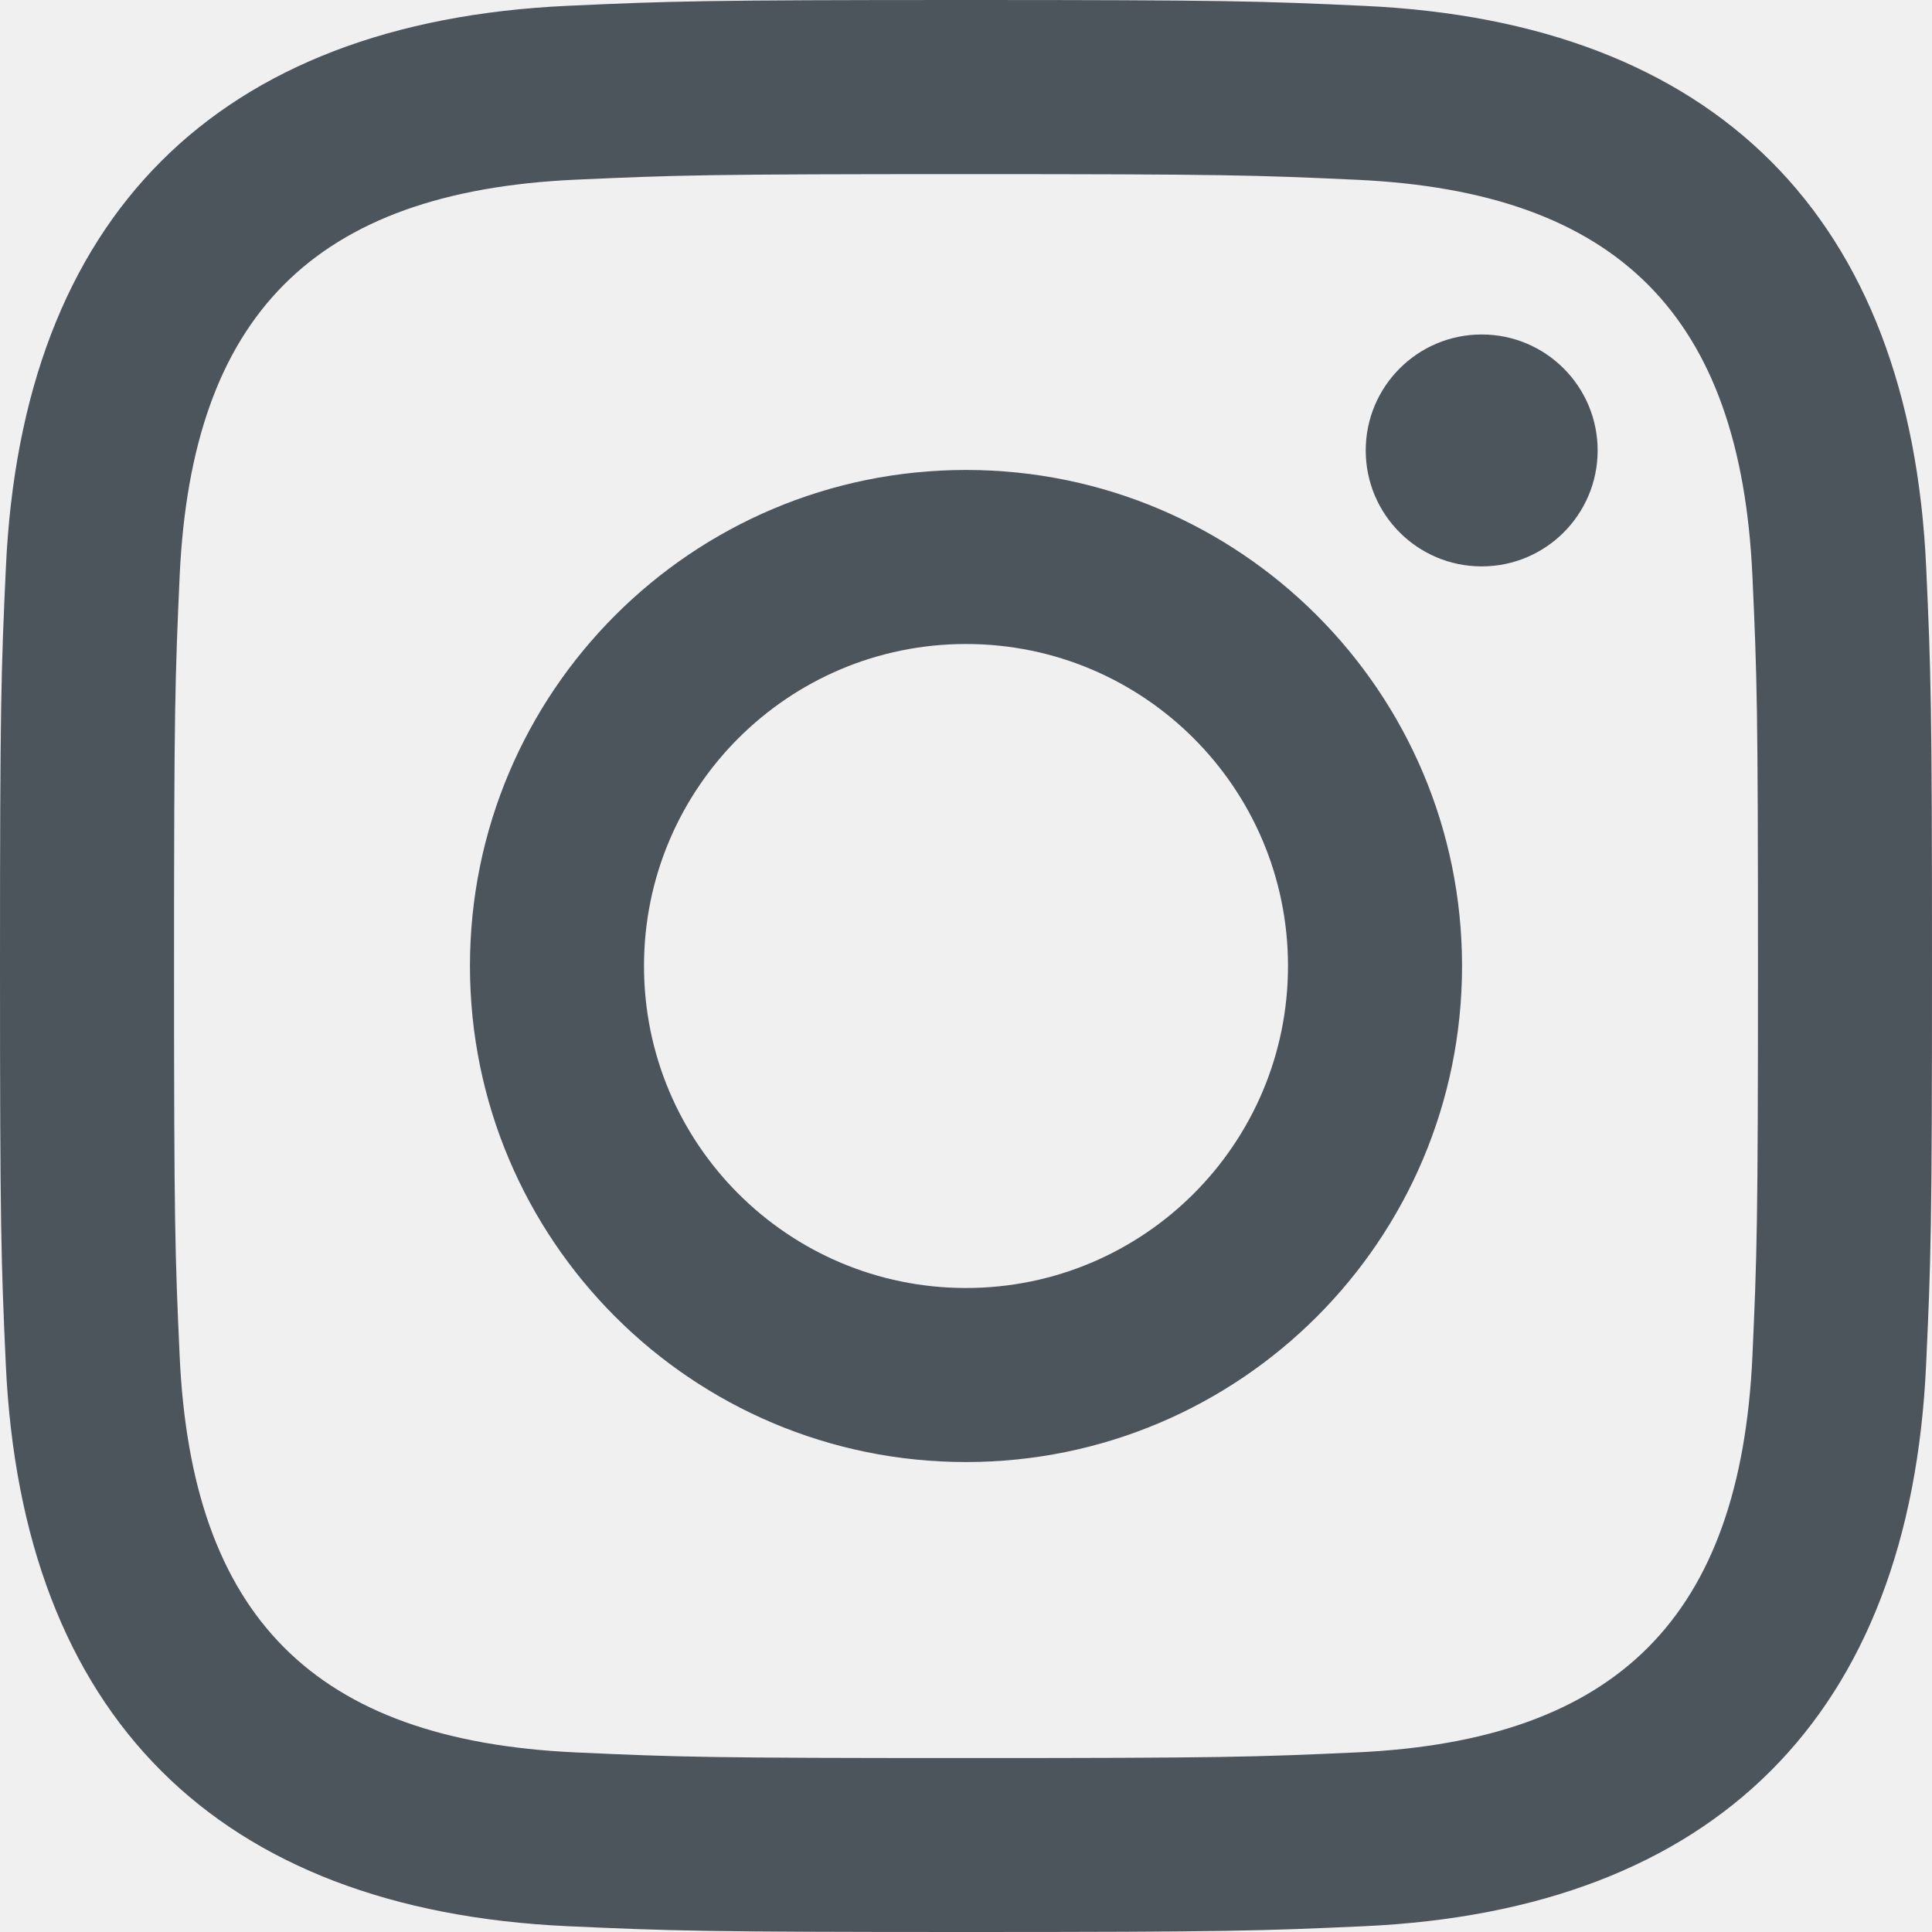
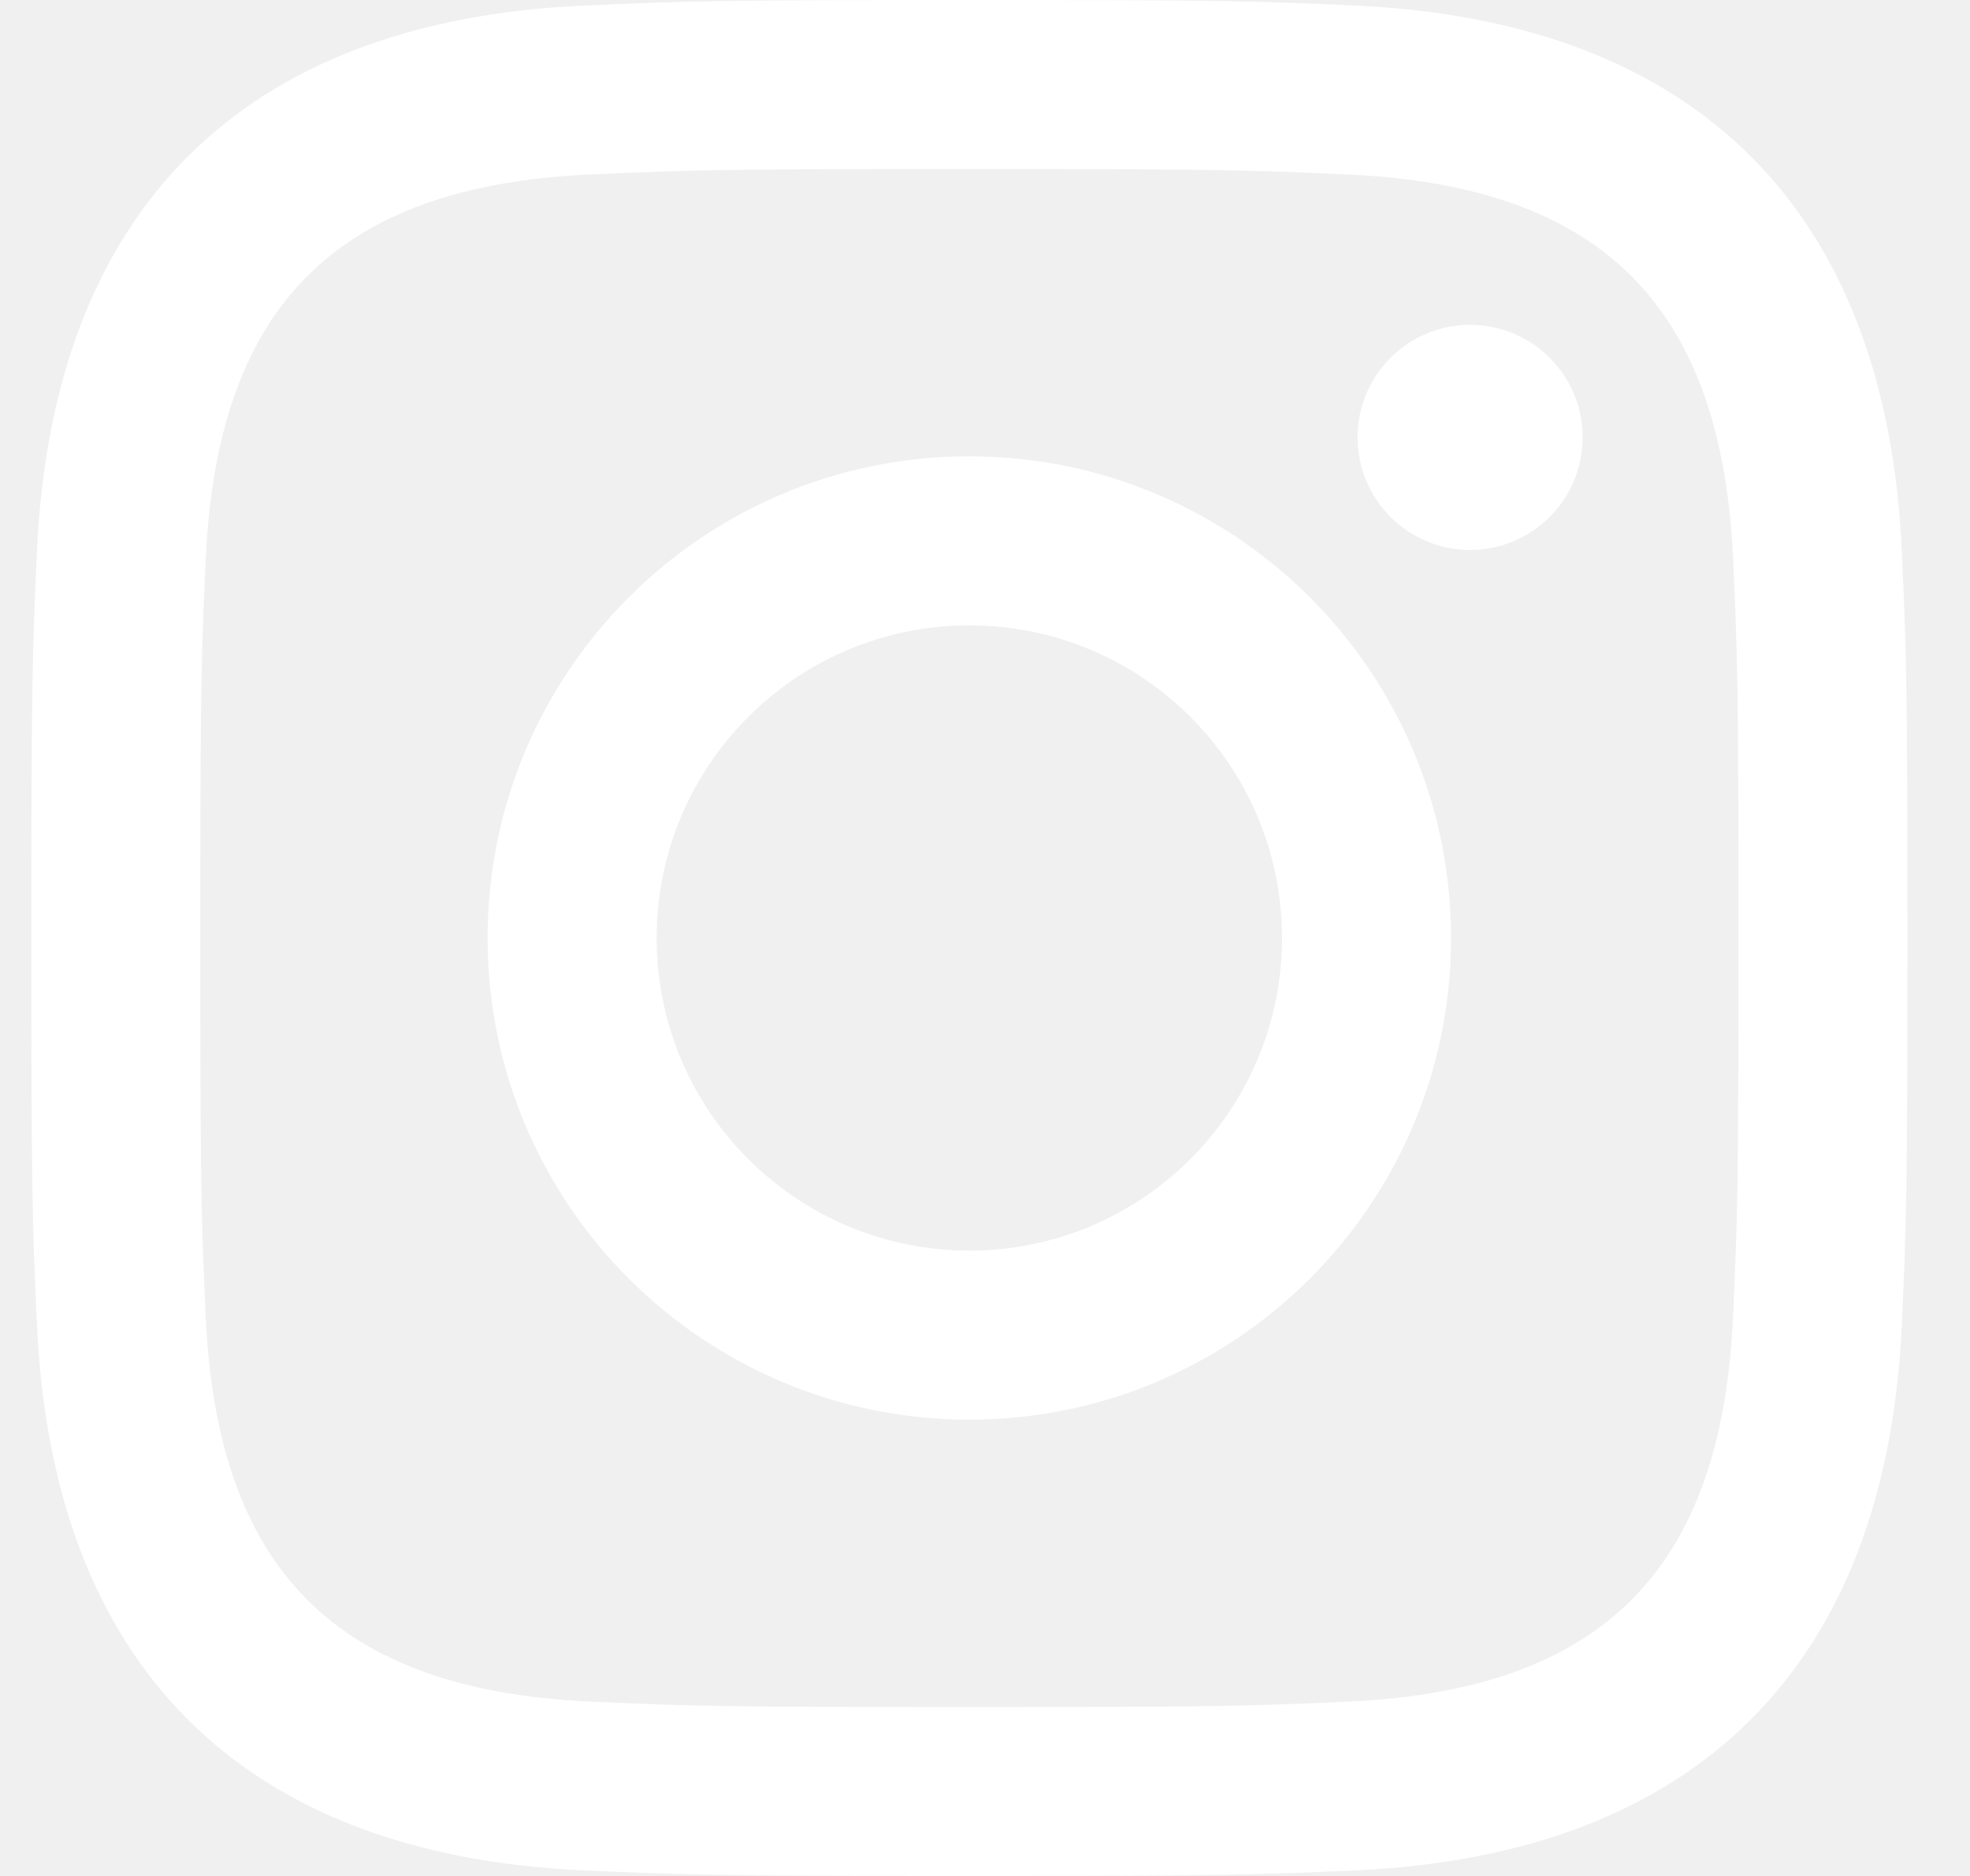
- <svg xmlns="http://www.w3.org/2000/svg" width="24" height="24">
-   <path d="M12 2.163c3.204 0 3.584.012 4.85.07 3.252.148 4.771 1.691 4.919 4.919.058 1.265.069 1.645.069 4.849 0 3.205-.012 3.584-.069 4.849-.149 3.225-1.664 4.771-4.919 4.919-1.266.058-1.644.07-4.85.07-3.204 0-3.584-.012-4.849-.07-3.26-.149-4.771-1.699-4.919-4.92-.058-1.265-.07-1.644-.07-4.849 0-3.204.013-3.583.07-4.849.149-3.227 1.664-4.771 4.919-4.919 1.266-.057 1.645-.069 4.849-.069zM12 0C8.741 0 8.333.014 7.053.072 2.695.272.273 2.69.073 7.052.014 8.333 0 8.741 0 12c0 3.259.014 3.668.072 4.948.2 4.358 2.618 6.78 6.98 6.98C8.333 23.986 8.741 24 12 24c3.259 0 3.668-.014 4.948-.072 4.354-.2 6.782-2.618 6.979-6.98.059-1.28.073-1.689.073-4.948 0-3.259-.014-3.667-.072-4.947-.196-4.354-2.617-6.78-6.979-6.98C15.668.014 15.259 0 12 0zm0 5.838a6.162 6.162 0 100 12.324 6.162 6.162 0 000-12.324zM12 16a4 4 0 110-8 4 4 0 010 8zm6.406-11.845a1.44 1.44 0 100 2.881 1.44 1.44 0 000-2.881z" fill="#4C545C" fill-rule="nonzero" />
+ <svg xmlns="http://www.w3.org/2000/svg" width="21" height="20">
+   <path fill="#FFF" d="M10.333 1.802c2.67 0 2.987.01 4.042.059 2.71.123 3.976 1.409 4.1 4.099.048 1.054.057 1.37.057 4.04 0 2.672-.01 2.988-.058 4.042-.124 2.687-1.386 3.975-4.099 4.099-1.055.048-1.37.058-4.042.058-2.67 0-2.986-.01-4.04-.058-2.717-.124-3.976-1.416-4.1-4.1-.048-1.054-.058-1.37-.058-4.041 0-2.67.01-2.986.058-4.04.124-2.69 1.387-3.977 4.1-4.1 1.054-.048 1.37-.058 4.04-.058zm0-1.802C7.618 0 7.278.012 6.211.06 2.579.227.56 2.242.394 5.877.345 6.944.334 7.284.334 10s.011 3.057.06 4.123c.166 3.632 2.181 5.65 5.816 5.817 1.068.048 1.408.06 4.123.06 2.716 0 3.057-.012 4.124-.06 3.628-.167 5.651-2.182 5.816-5.817.049-1.066.06-1.407.06-4.123s-.011-3.056-.06-4.122C20.11 2.249 18.093.228 14.458.06 13.39.01 13.049 0 10.333 0zm0 4.865a5.135 5.135 0 100 10.27 5.135 5.135 0 000-10.27zm0 8.468a3.333 3.333 0 110-6.666 3.333 3.333 0 010 6.666zm5.339-9.87a1.2 1.2 0 10-.001 2.4 1.2 1.2 0 000-2.4z" />
</svg>
